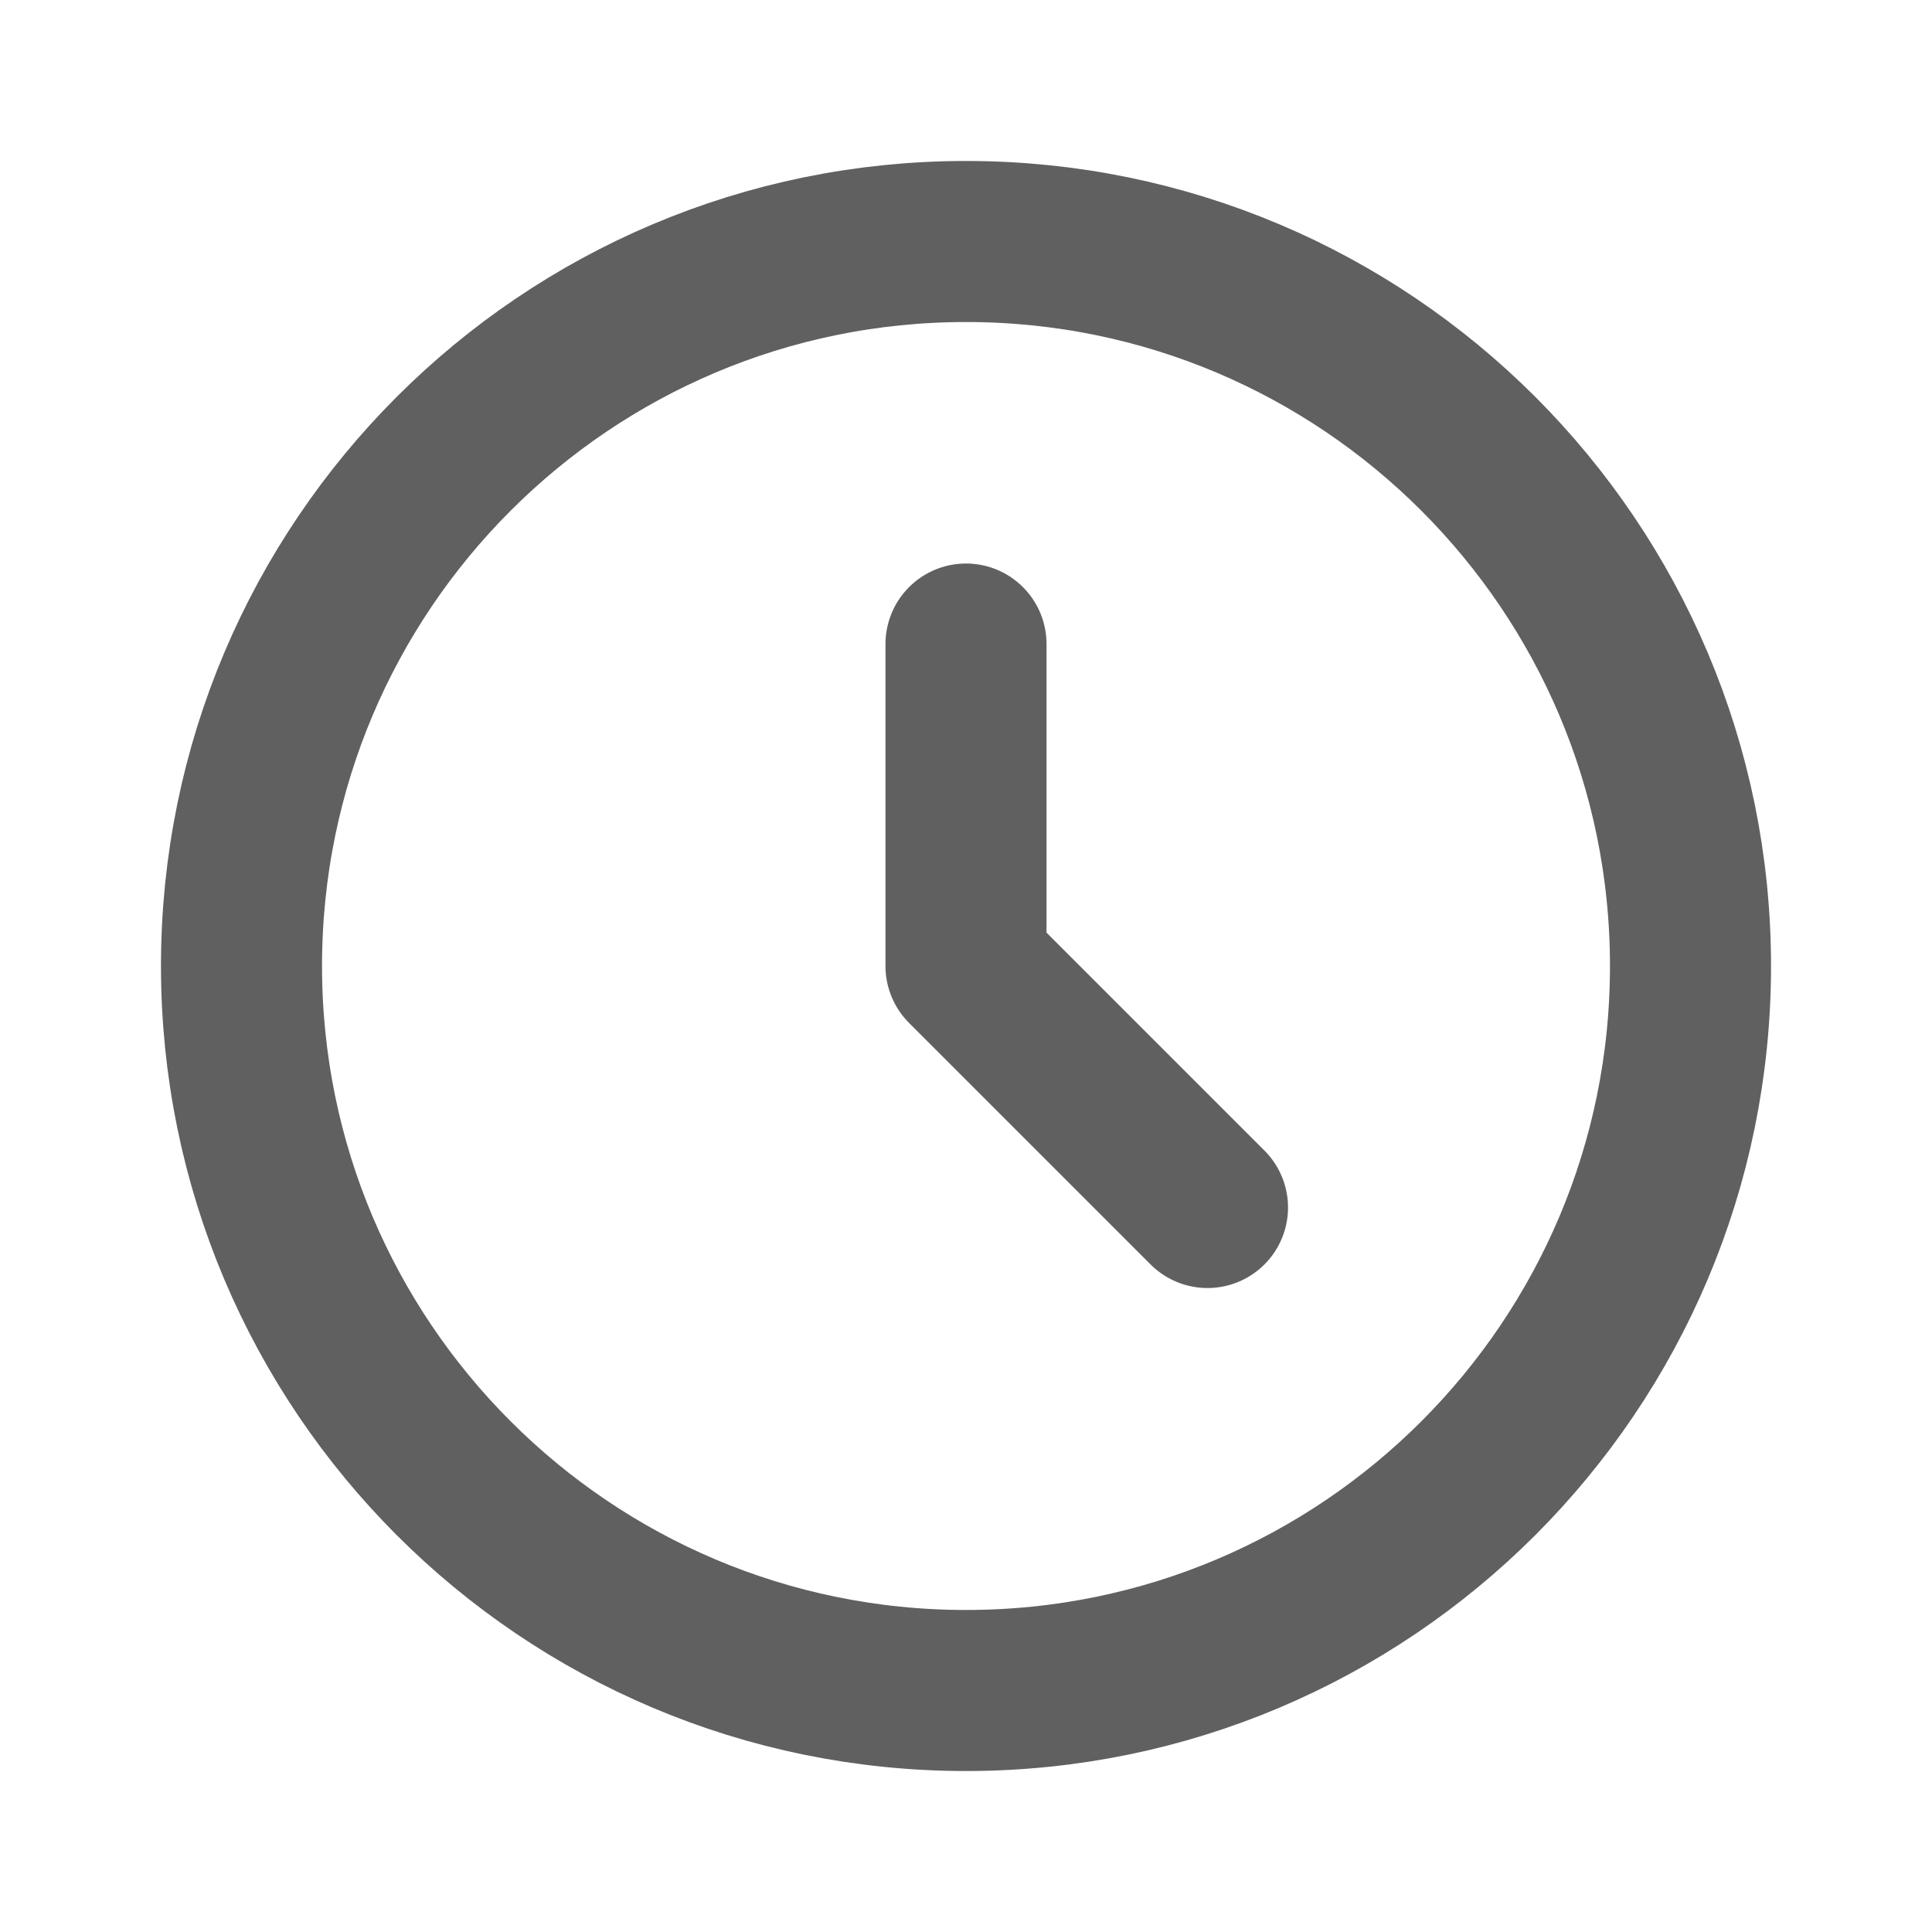
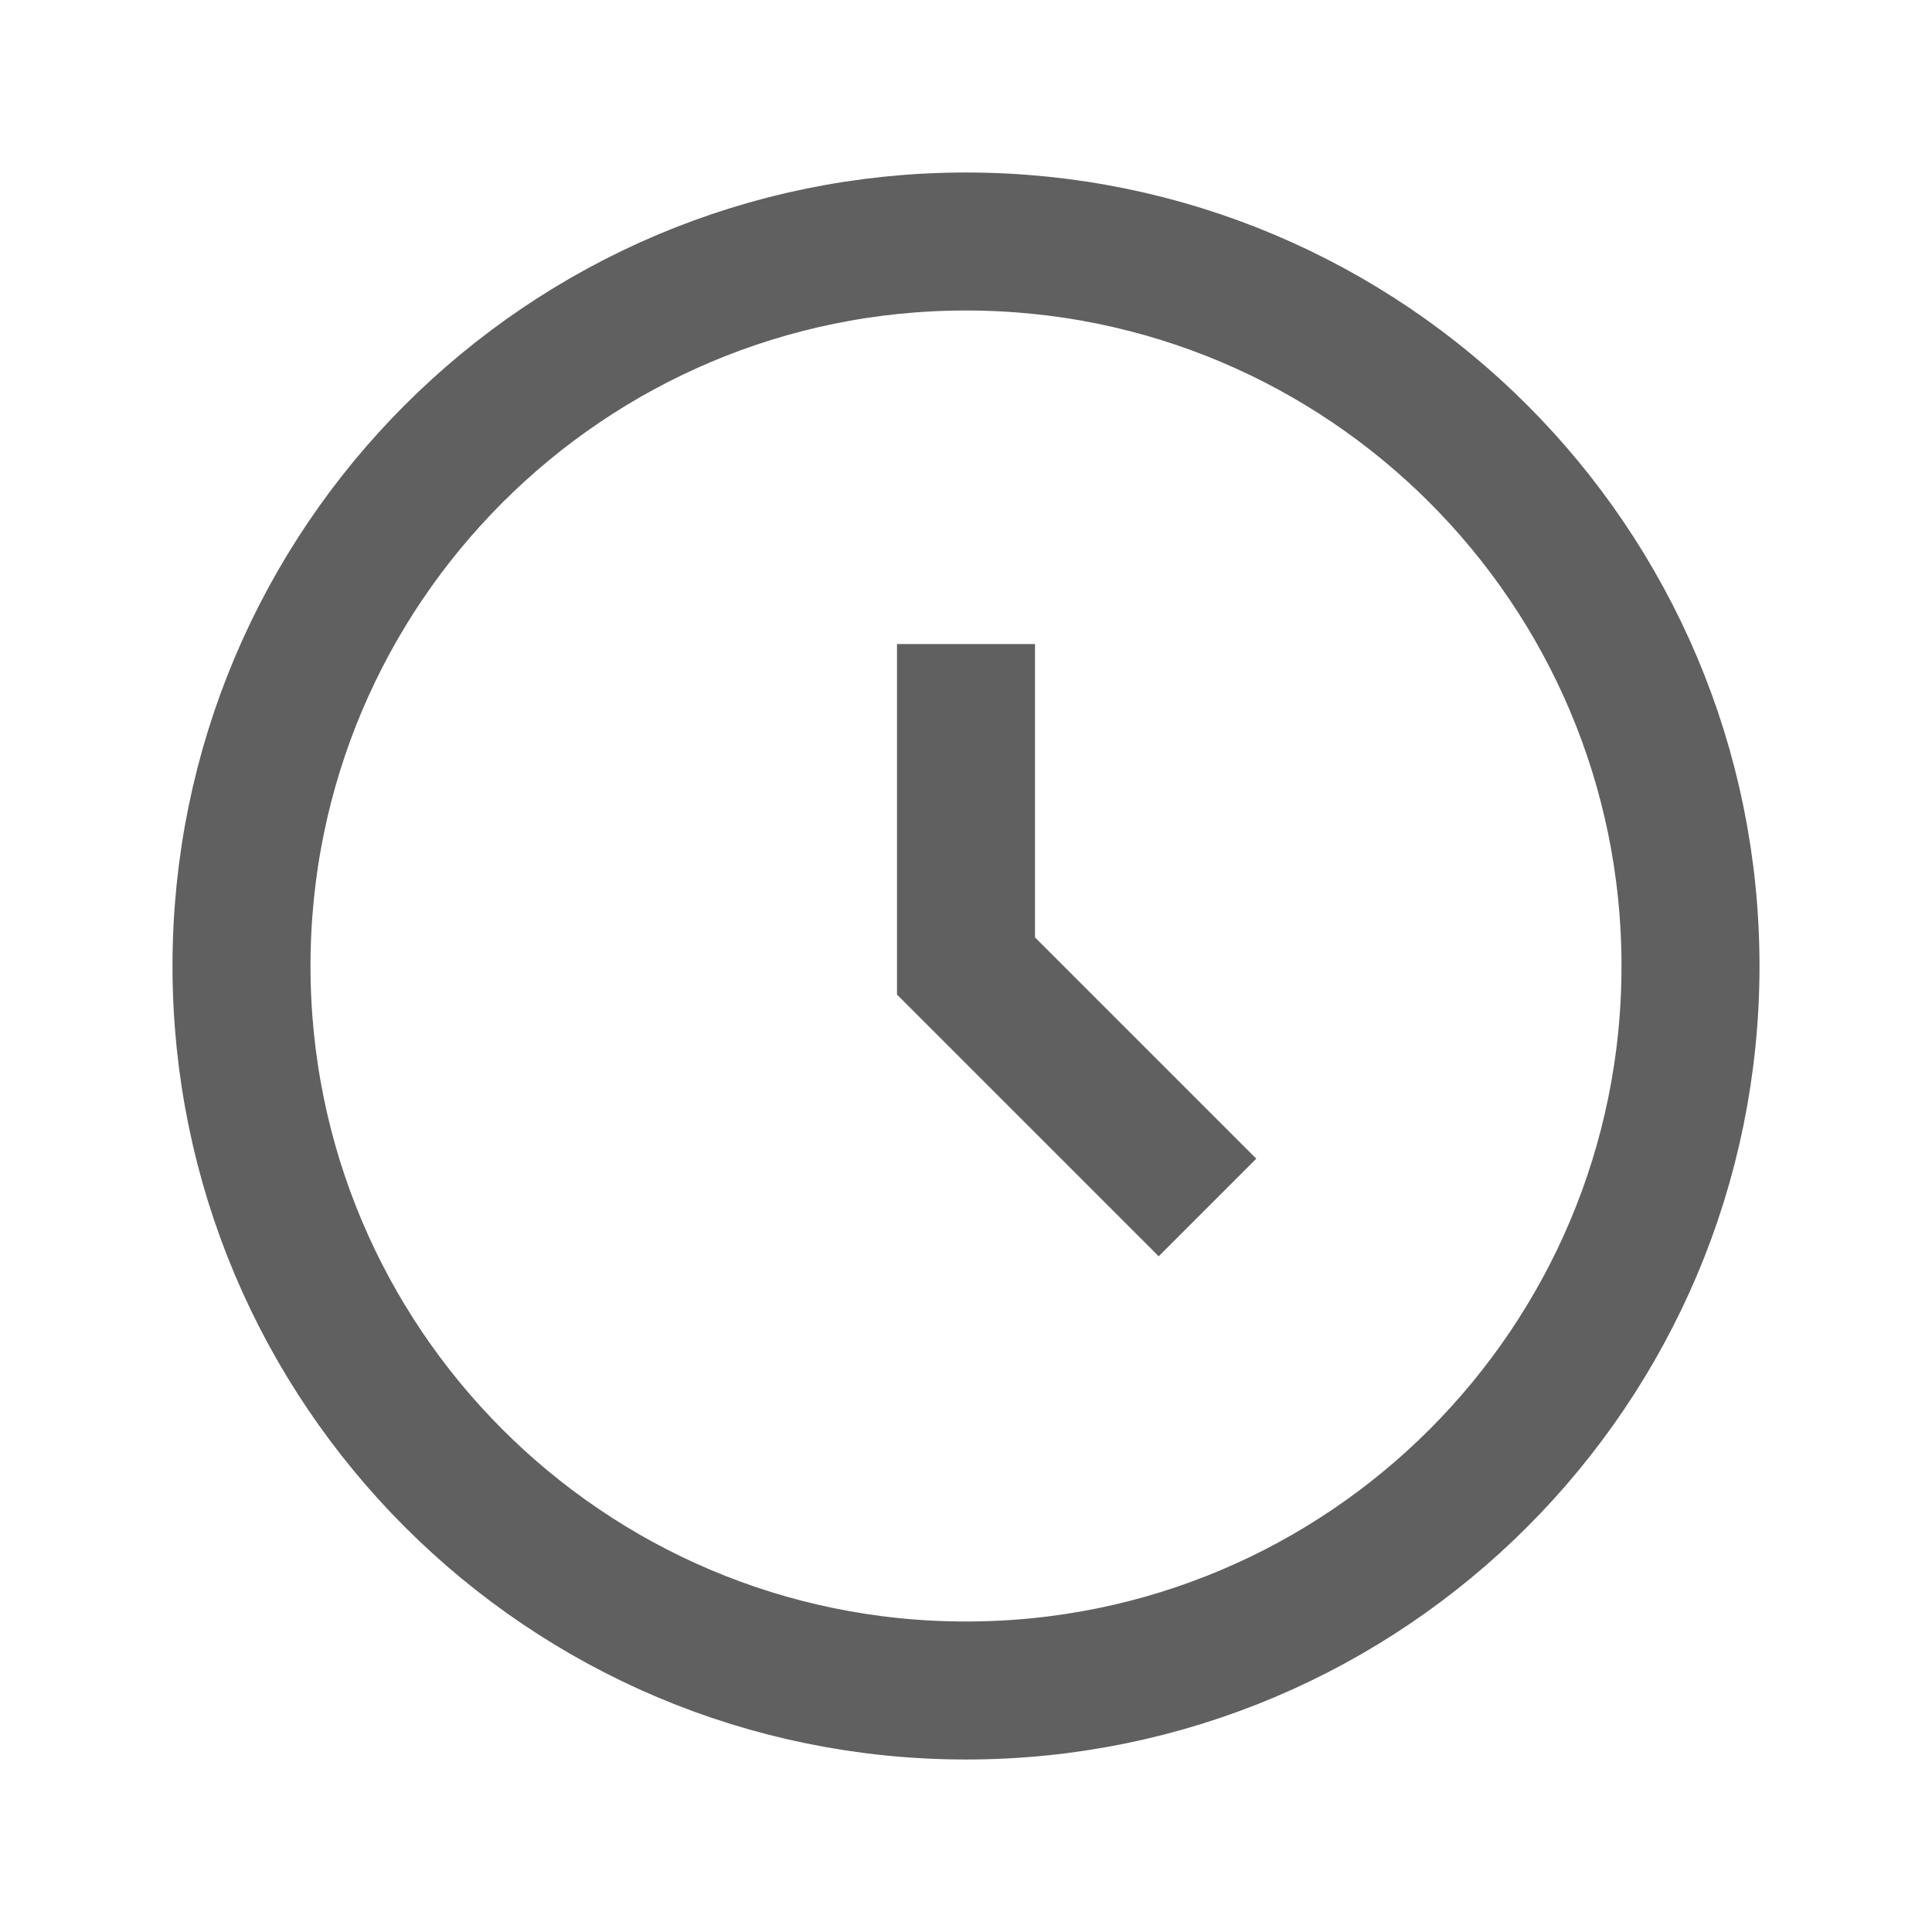
<svg xmlns="http://www.w3.org/2000/svg" width="14" height="14" viewBox="0 0 14 14" fill="none">
-   <path d="M7 4.667V7L8.75 8.75M12.25 7C12.25 9.899 9.899 12.25 7 12.25C4.101 12.25 1.75 9.899 1.75 7C1.75 4.101 4.101 1.75 7 1.75C9.899 1.75 12.25 4.101 12.25 7Z" stroke="#606060" stroke-width="1.167" stroke-linecap="round" stroke-linejoin="round" />
+   <path d="M7 4.667V7L8.75 8.75M12.25 7C12.25 9.899 9.899 12.25 7 12.25C4.101 12.25 1.75 9.899 1.75 7C1.75 4.101 4.101 1.75 7 1.75C9.899 1.75 12.25 4.101 12.25 7Z" stroke="#606060" strokeWidth="1.167" strokeLinecap="round" strokeLinejoin="round" />
</svg>
